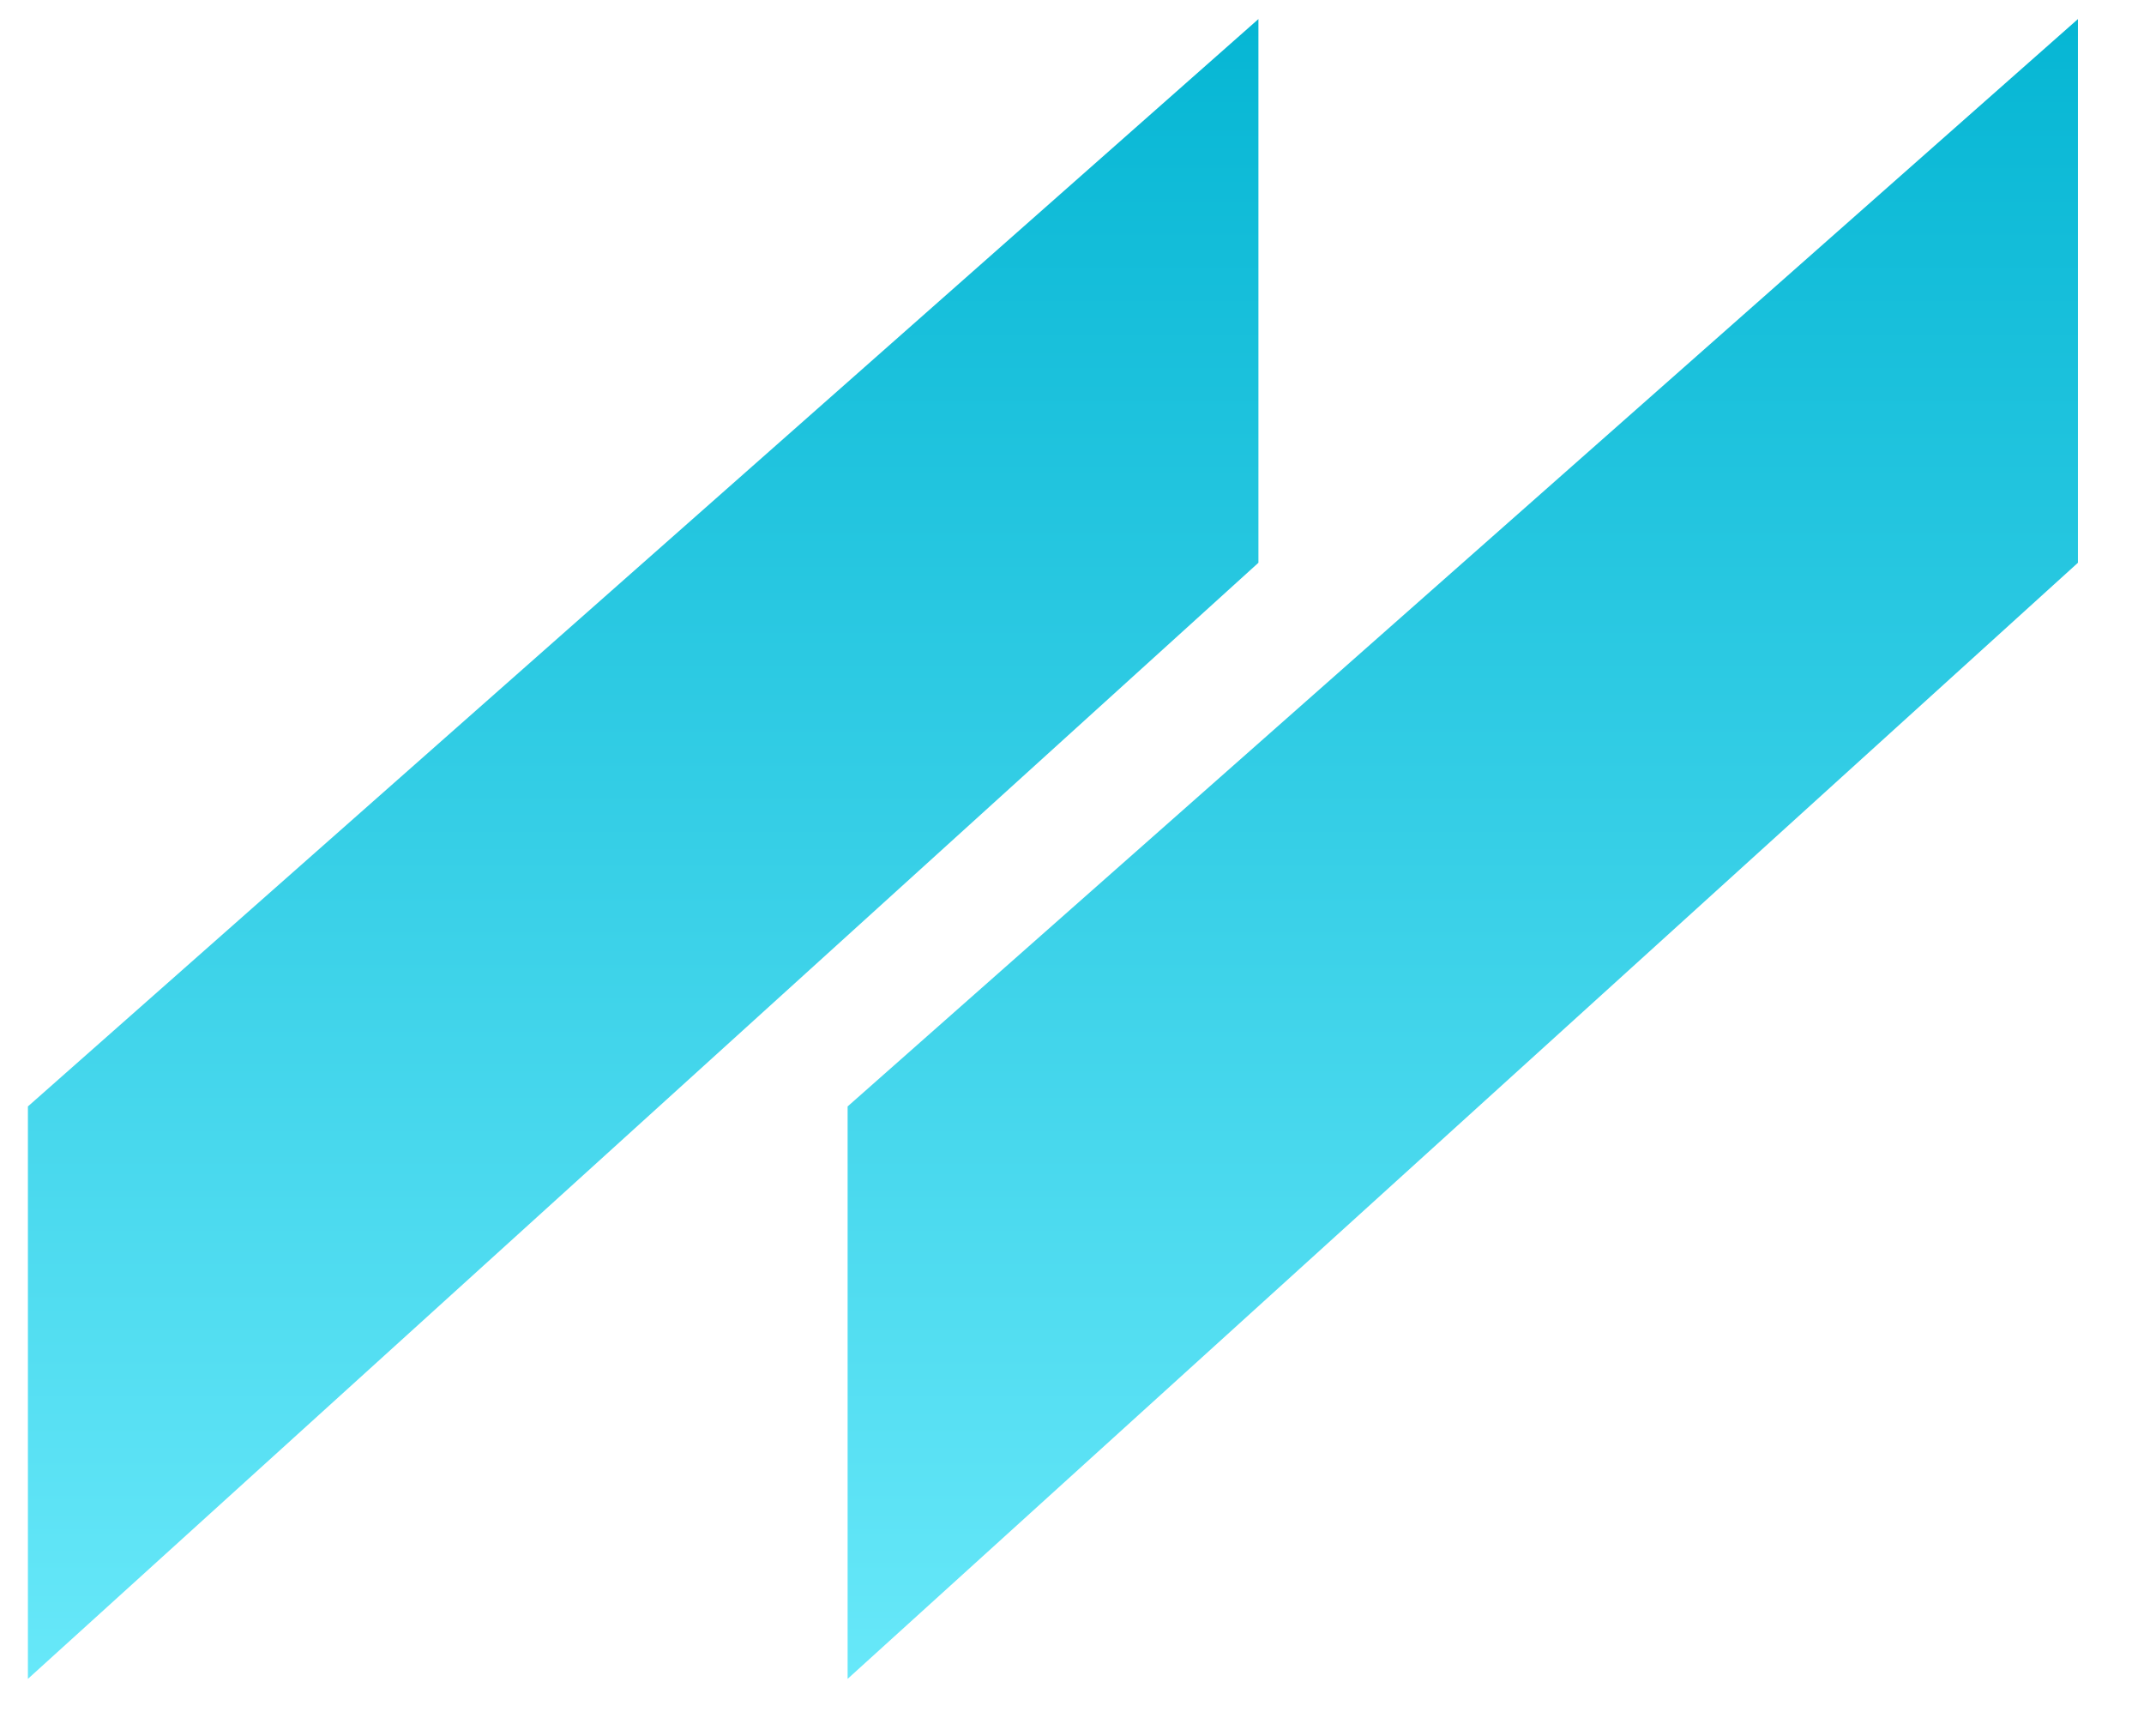
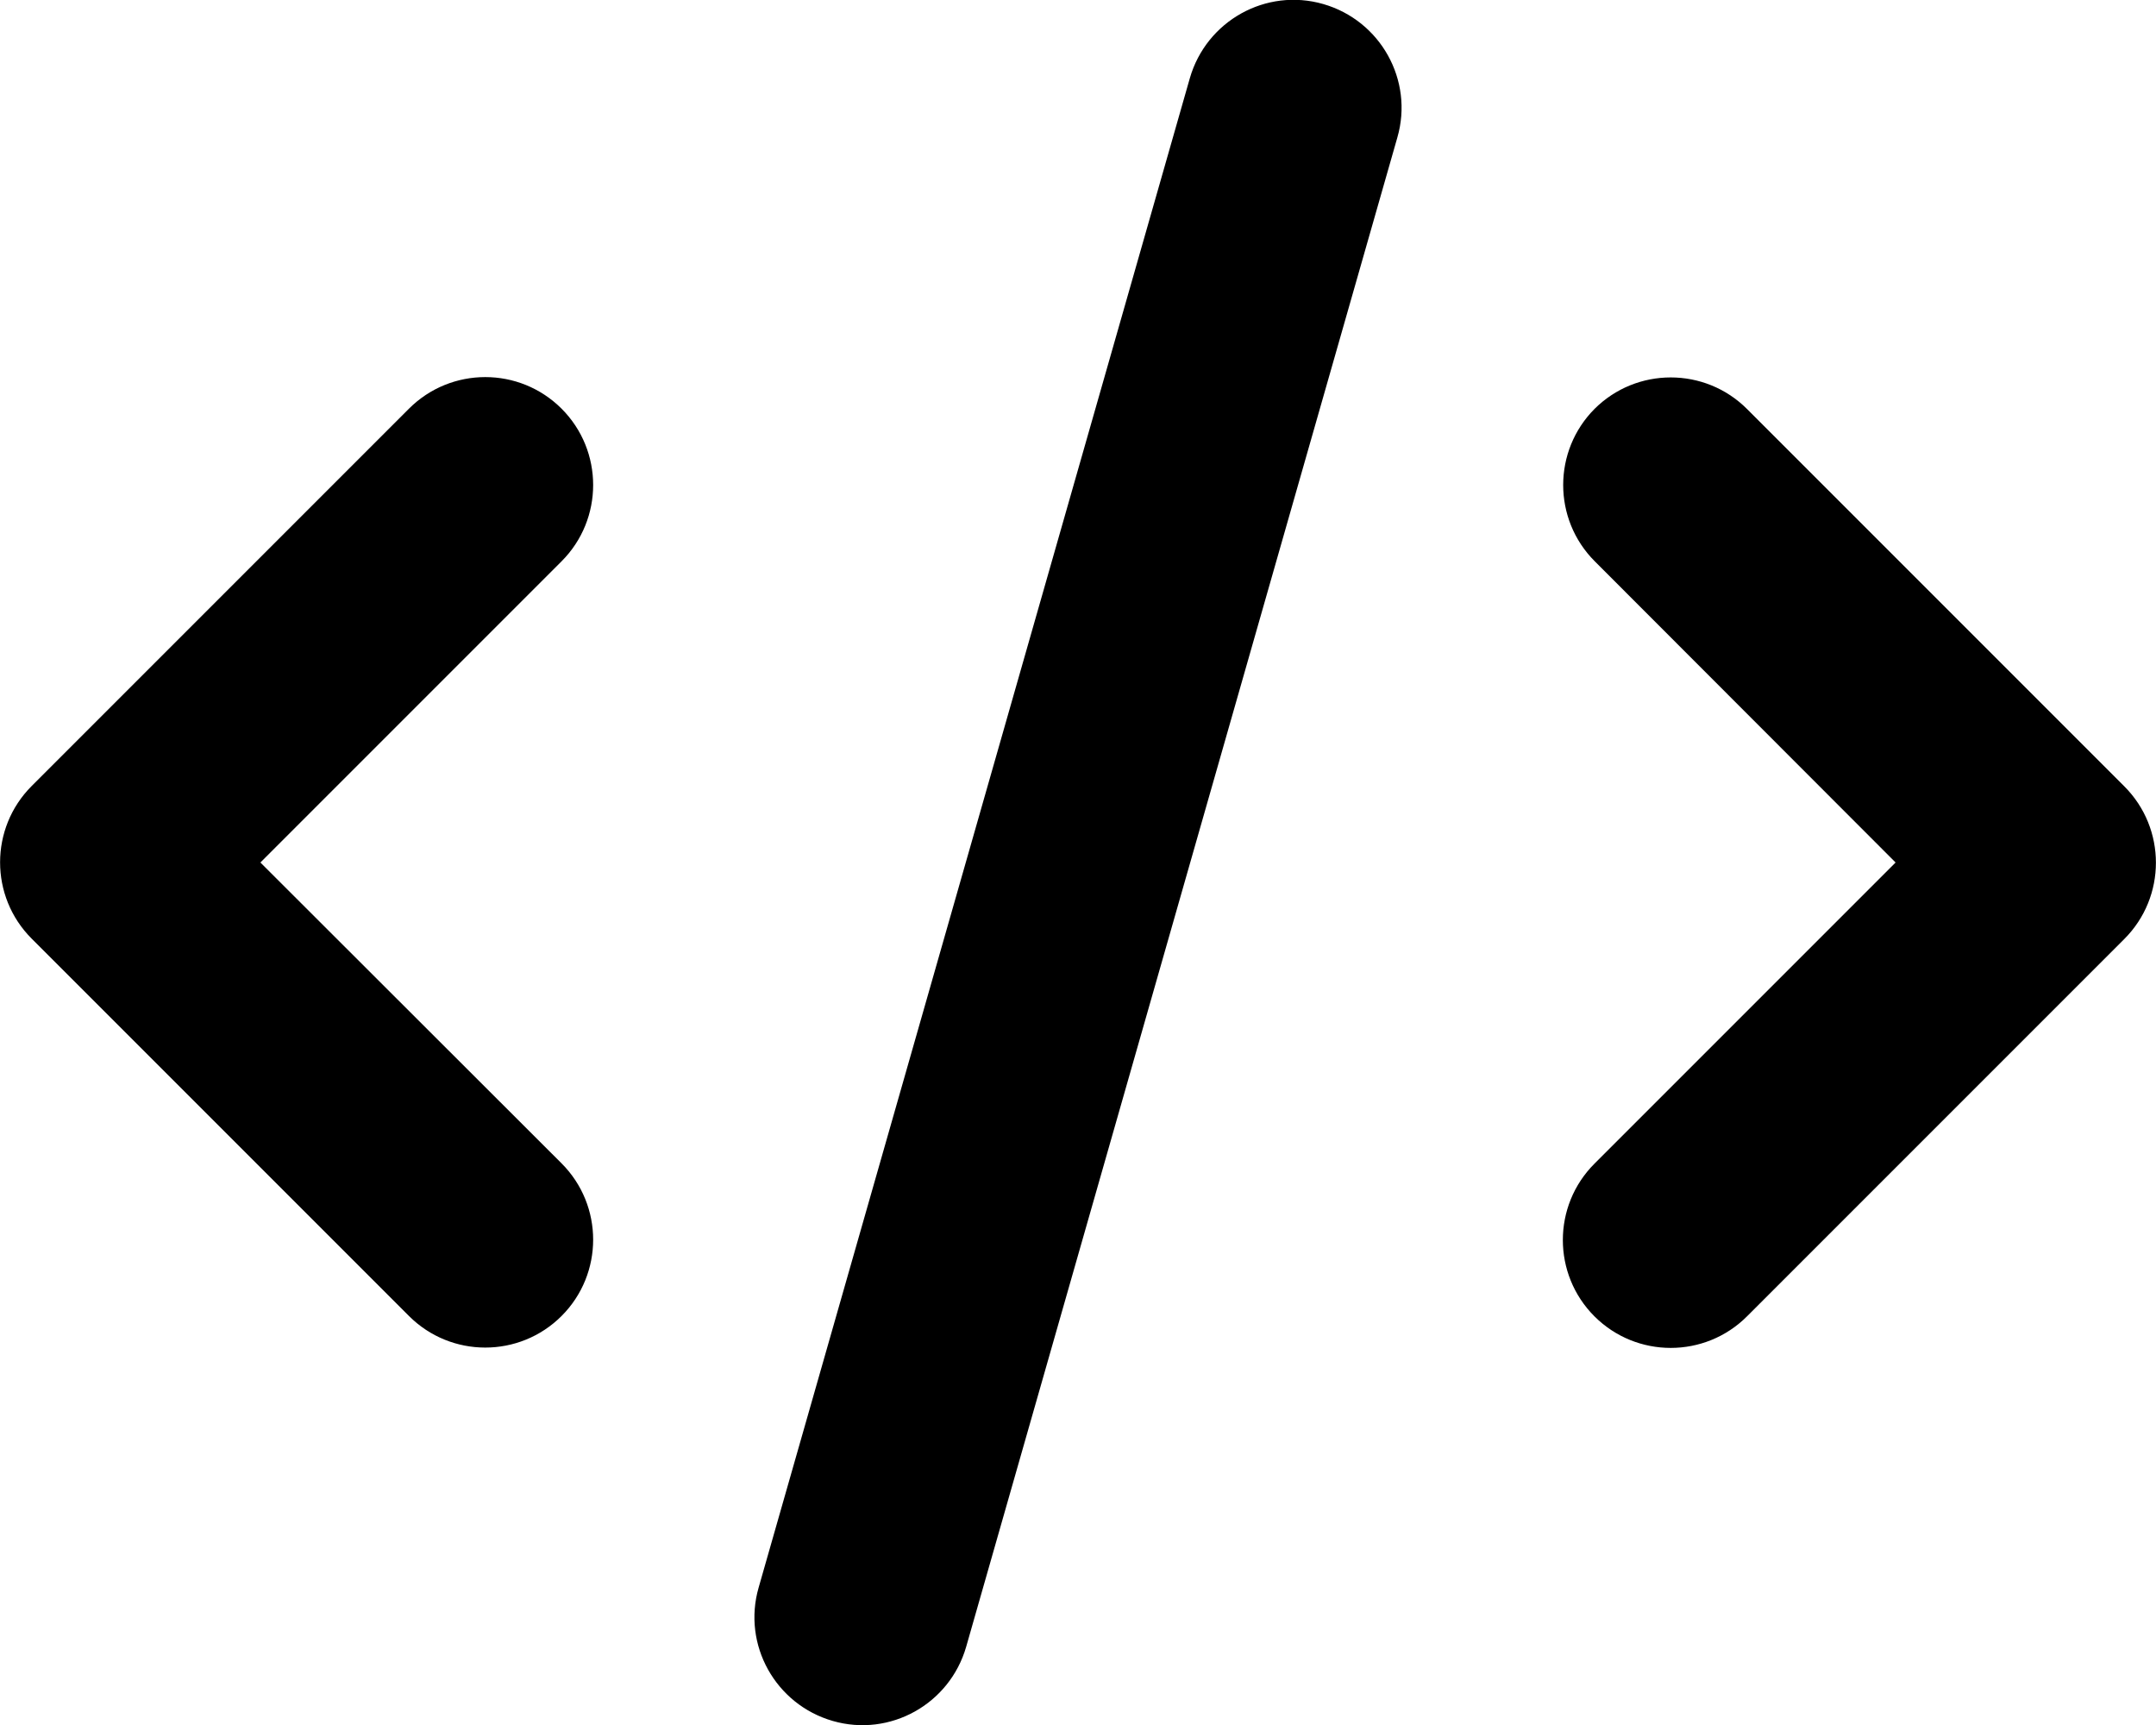
- <svg xmlns="http://www.w3.org/2000/svg" xmlns:xlink="http://www.w3.org/1999/xlink" version="1.1" preserveAspectRatio="xMidYMid meet" viewBox="344.564 330.278 111.737 91.218" width="53.87" height="43.61">
-   <defs>
-     <path d="M453.3 331.28L453.3 359.85L388.64 418.5L388.64 388.42L453.3 331.28Z" id="aFZf6T5ED" />
-     <linearGradient id="gradientb2ThqnP5Op" gradientUnits="userSpaceOnUse" x1="420.97" y1="331.28" x2="420.97" y2="418.5">
-       <stop style="stop-color: #06b6d4;stop-opacity: 1" offset="0%" />
-       <stop style="stop-color: #67e8f9;stop-opacity: 1" offset="100%" />
-     </linearGradient>
-     <path d="M410.23 331.28L410.23 359.85L345.56 418.5L345.56 388.42L410.23 331.28Z" id="a9fehgwfM" />
-     <linearGradient id="gradientk1wNV9Ostb" gradientUnits="userSpaceOnUse" x1="377.89" y1="331.28" x2="377.89" y2="418.5">
-       <stop style="stop-color: #06b6d4;stop-opacity: 1" offset="0%" />
-       <stop style="stop-color: #67e8f9;stop-opacity: 1" offset="100%" />
-     </linearGradient>
-   </defs>
-   <g>
-     <g>
-       <use xlink:href="#aFZf6T5ED" opacity="1" fill="url(#gradientb2ThqnP5Op)" />
-     </g>
-     <g>
-       <use xlink:href="#a9fehgwfM" opacity="1" fill="url(#gradientk1wNV9Ostb)" />
-     </g>
-   </g>
+ <svg xmlns="http://www.w3.org/2000/svg" viewBox="0 0 640 512">
+   <path d="M392.8 1.2c-17-4.9-34.7 5-39.6 22l-128 448c-4.9 17 5 34.7 22 39.6s34.7-5 39.6-22l128-448c4.9-17-5-34.7-22-39.6zm80.6 120.1c-12.5 12.5-12.5 32.8 0 45.3L562.7 256l-89.4 89.4c-12.5 12.5-12.5 32.8 0 45.3s32.8 12.5 45.3 0l112-112c12.5-12.5 12.5-32.8 0-45.3l-112-112c-12.5-12.5-32.8-12.5-45.3 0zm-306.7 0c-12.5-12.5-32.8-12.5-45.3 0l-112 112c-12.5 12.5-12.5 32.8 0 45.3l112 112c12.5 12.5 32.8 12.5 45.3 0s12.5-32.8 0-45.3L77.3 256l89.4-89.4c12.5-12.5 12.5-32.8 0-45.3z" />
</svg>
